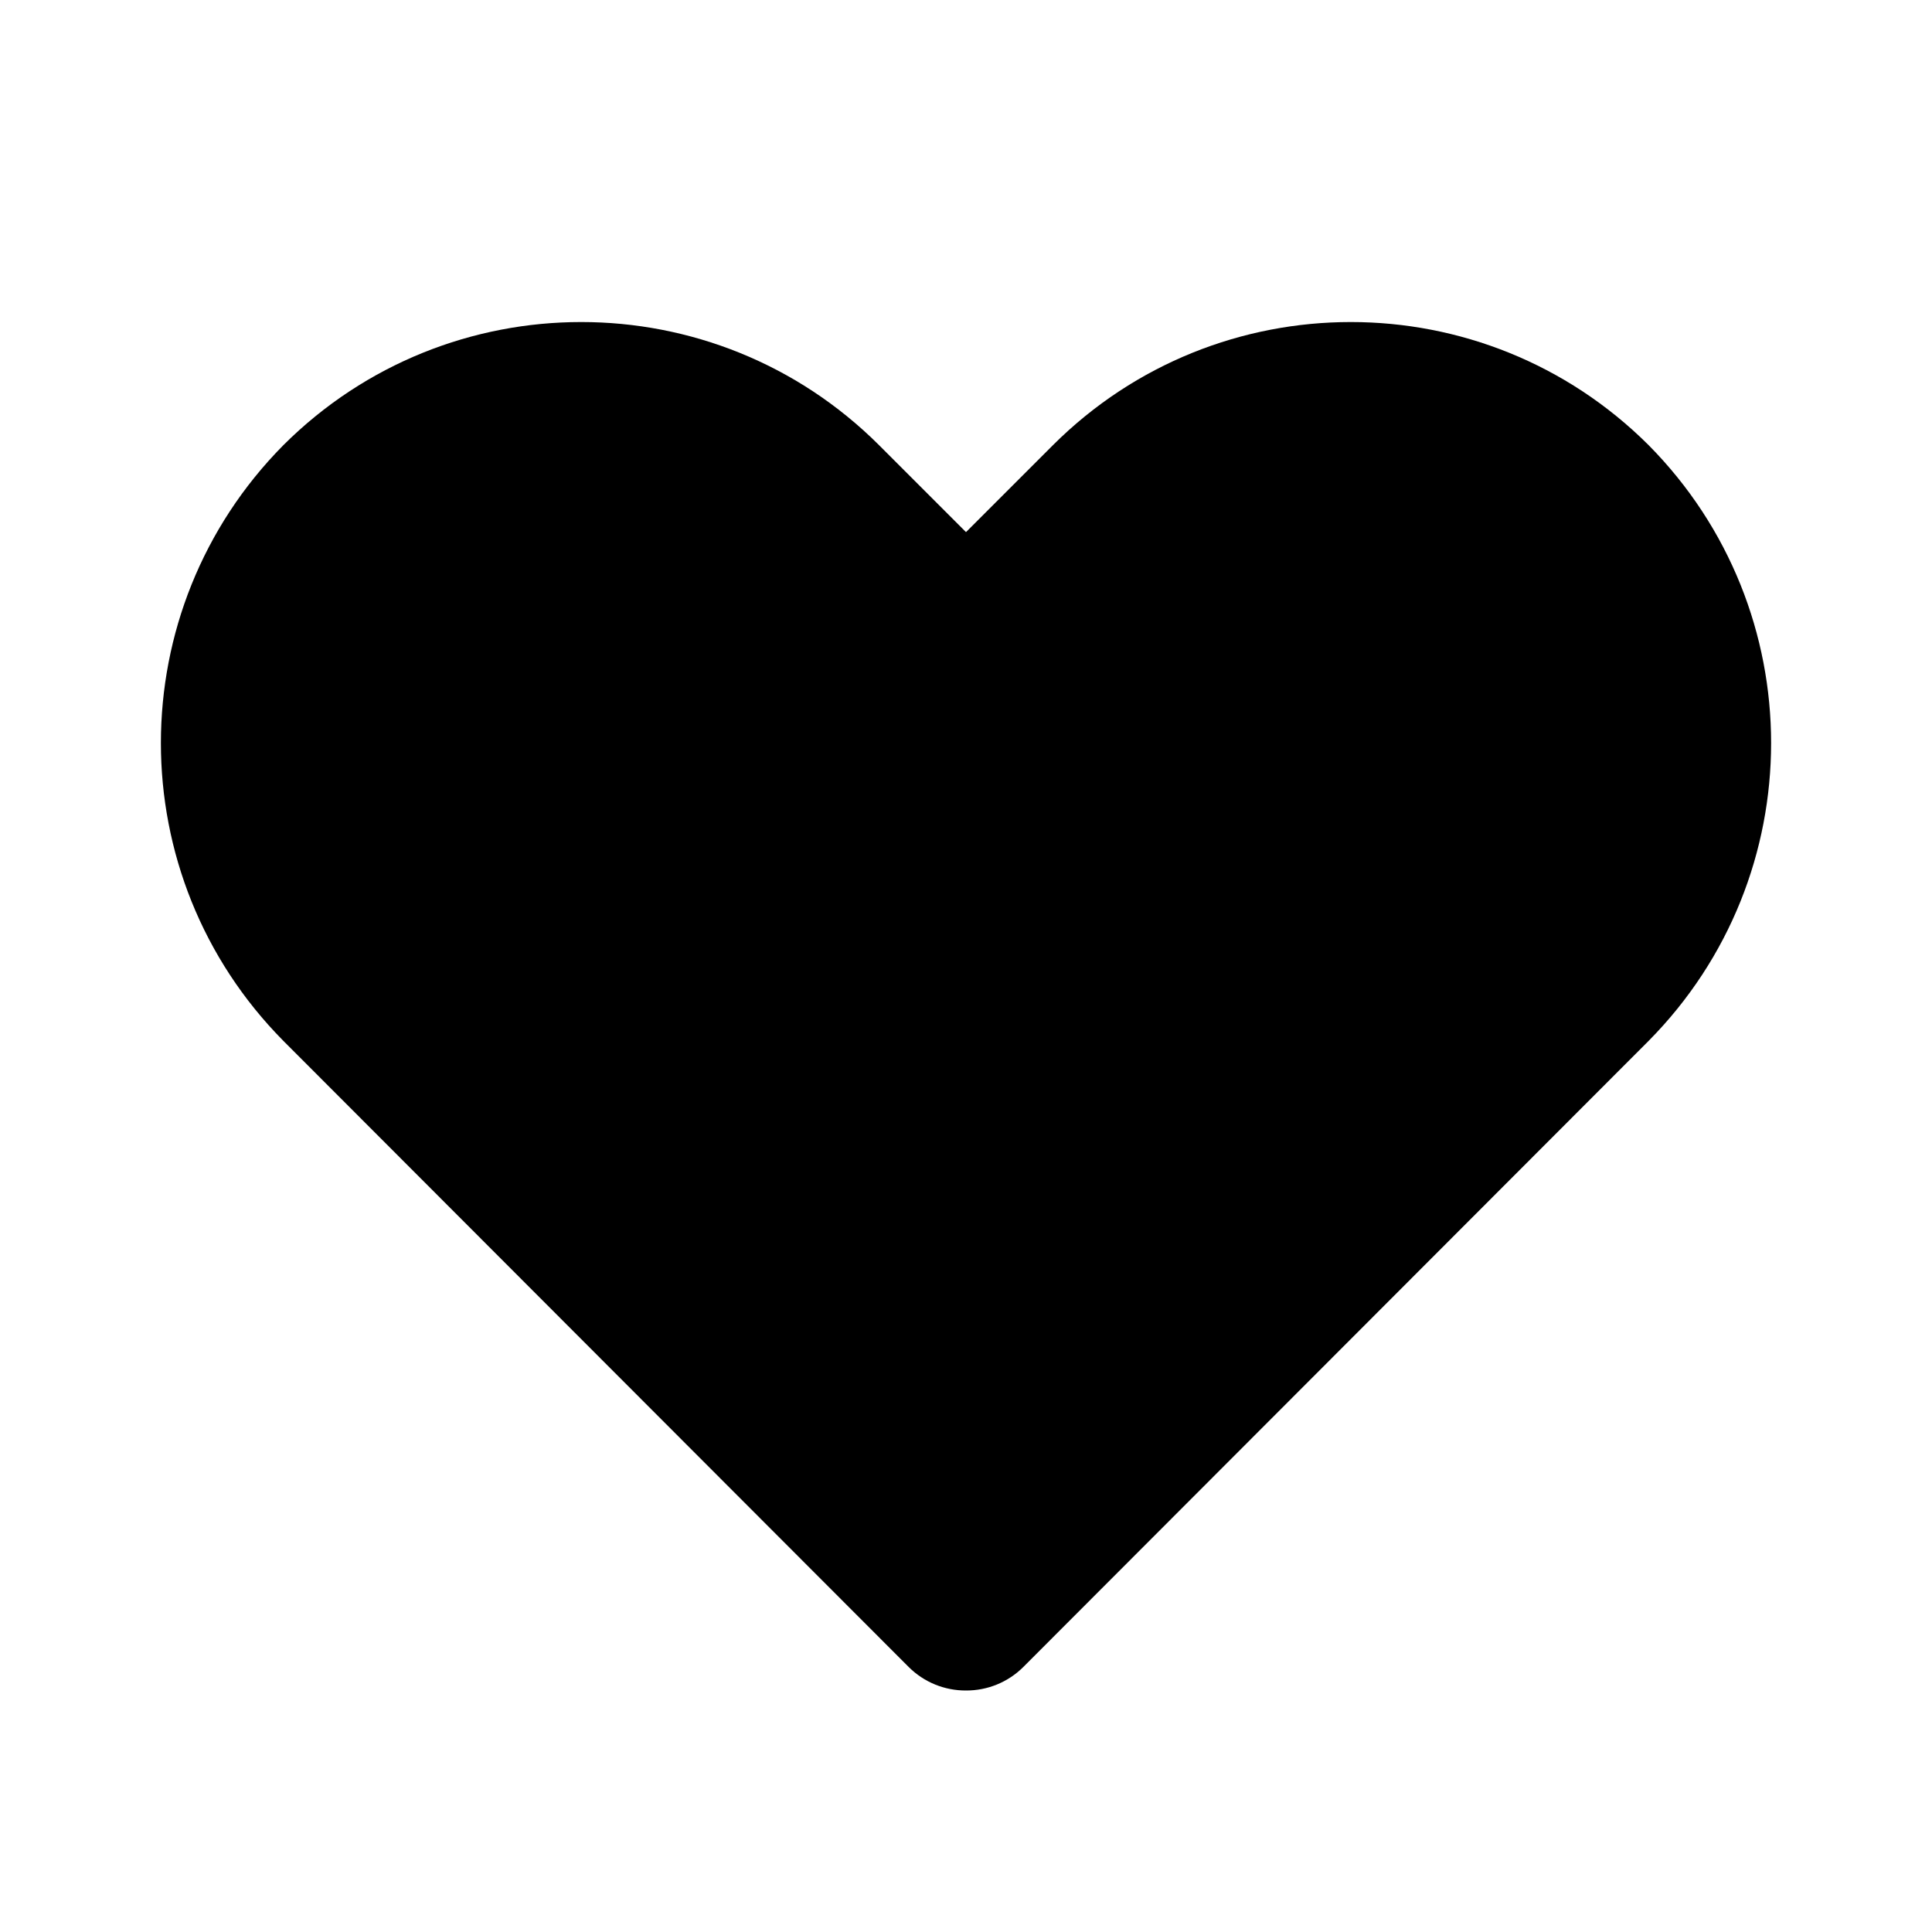
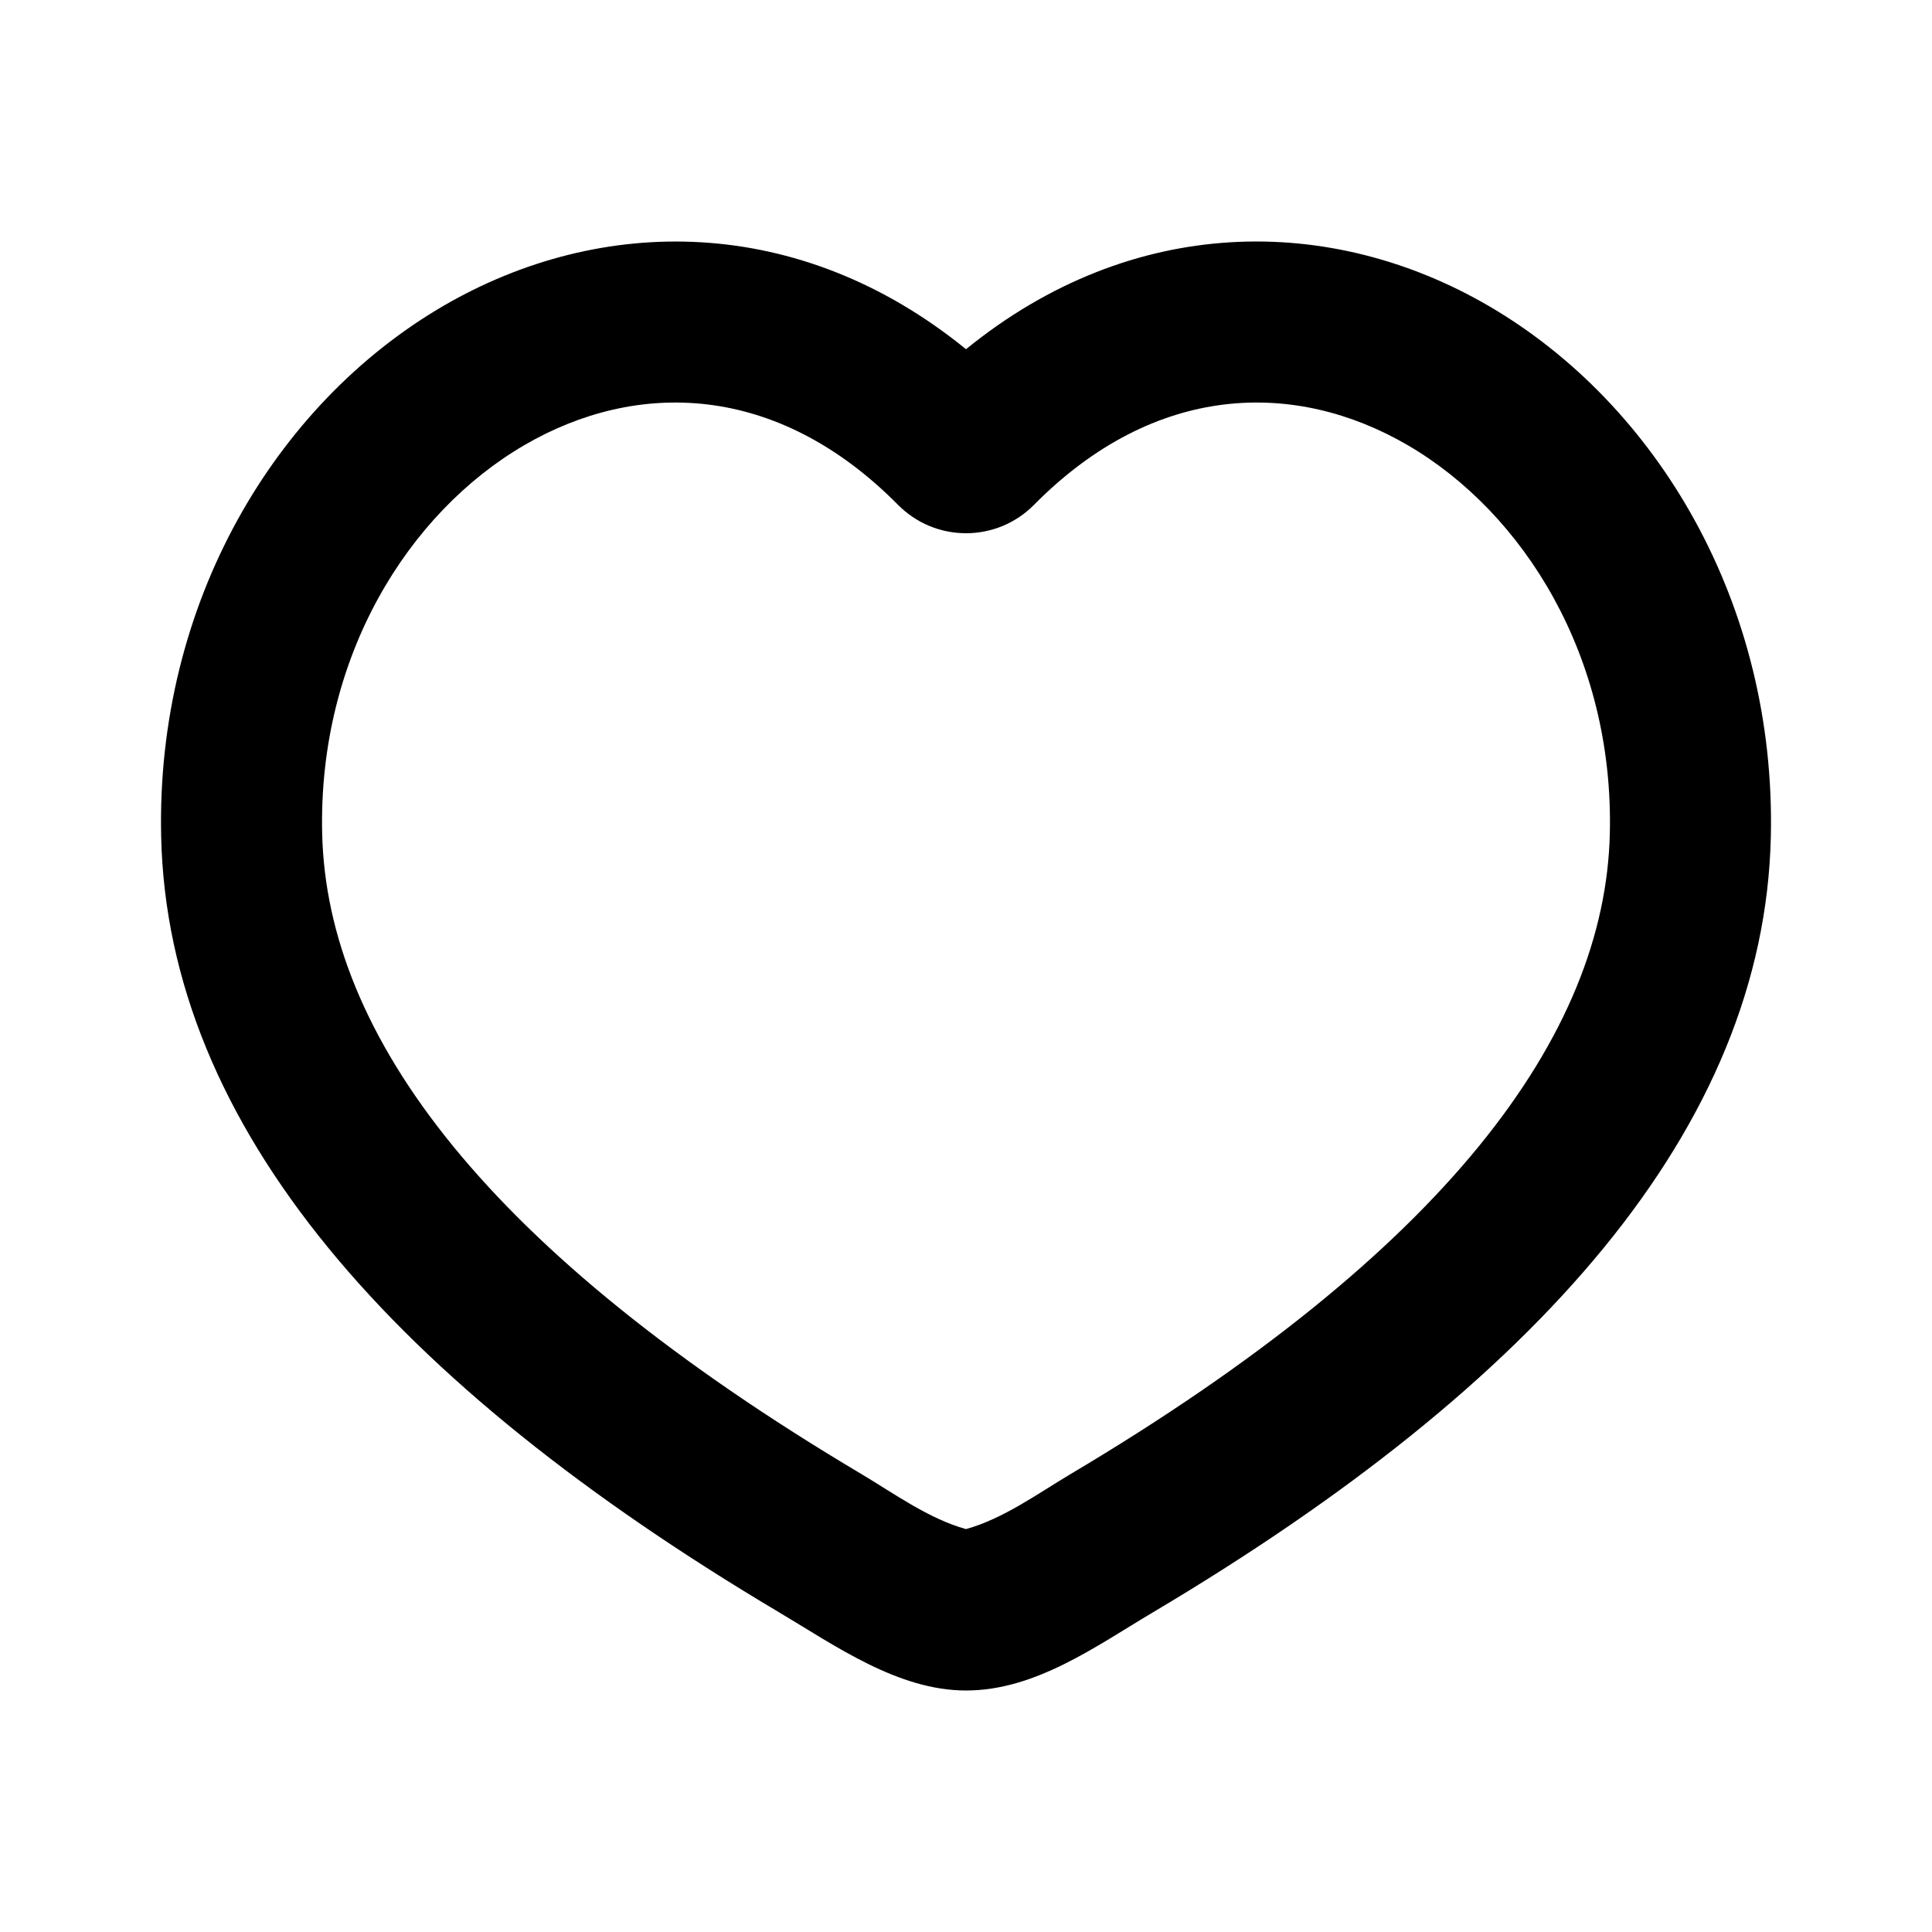
- <svg xmlns="http://www.w3.org/2000/svg" viewBox="0 0 24 24">
-   <path fill="currentColor" d="M12 21a1 1 0 0 1-.71-.29l-7.77-7.78a5.26 5.26 0 0 1 0-7.4 5.24 5.24 0 0 1 7.4 0L12 6.61l1.08-1.08a5.24 5.24 0 0 1 7.4 0 5.26 5.26 0 0 1 0 7.4l-7.77 7.78A1 1 0 0 1 12 21z" />
+ <svg xmlns="http://www.w3.org/2000/svg" width="24" height="24" viewBox="0 0 24 24" fill="none">
+   <path fill-rule="evenodd" clip-rule="evenodd" d="M18.494 3.801C20.589 5.022 22.063 7.501 21.998 10.393C21.917 14.003 19.108 17.187 14.319 20.031C13.609 20.453 12.861 21 12 21C11.155 21 10.375 20.443 9.68 20.03C4.893 17.187 2.083 14.002 2.002 10.393C1.937 7.501 3.411 5.023 5.506 3.801C7.466 2.66 9.928 2.653 12 4.338C14.072 2.653 16.534 2.659 18.494 3.801ZM17.487 5.53C16.093 4.718 14.351 4.747 12.843 6.273C12.733 6.384 12.601 6.473 12.457 6.533C12.312 6.593 12.157 6.624 12 6.624C11.843 6.624 11.688 6.593 11.543 6.533C11.399 6.473 11.268 6.384 11.157 6.273C9.649 4.747 7.907 4.718 6.513 5.53C5.069 6.372 3.953 8.158 4.002 10.35C4.058 12.861 6.042 15.544 10.702 18.312C11.11 18.555 11.536 18.866 12 18.995C12.464 18.866 12.89 18.555 13.298 18.312C17.958 15.544 19.942 12.862 19.998 10.349C20.048 8.159 18.931 6.372 17.487 5.53Z" fill="currentColor" />
</svg>
